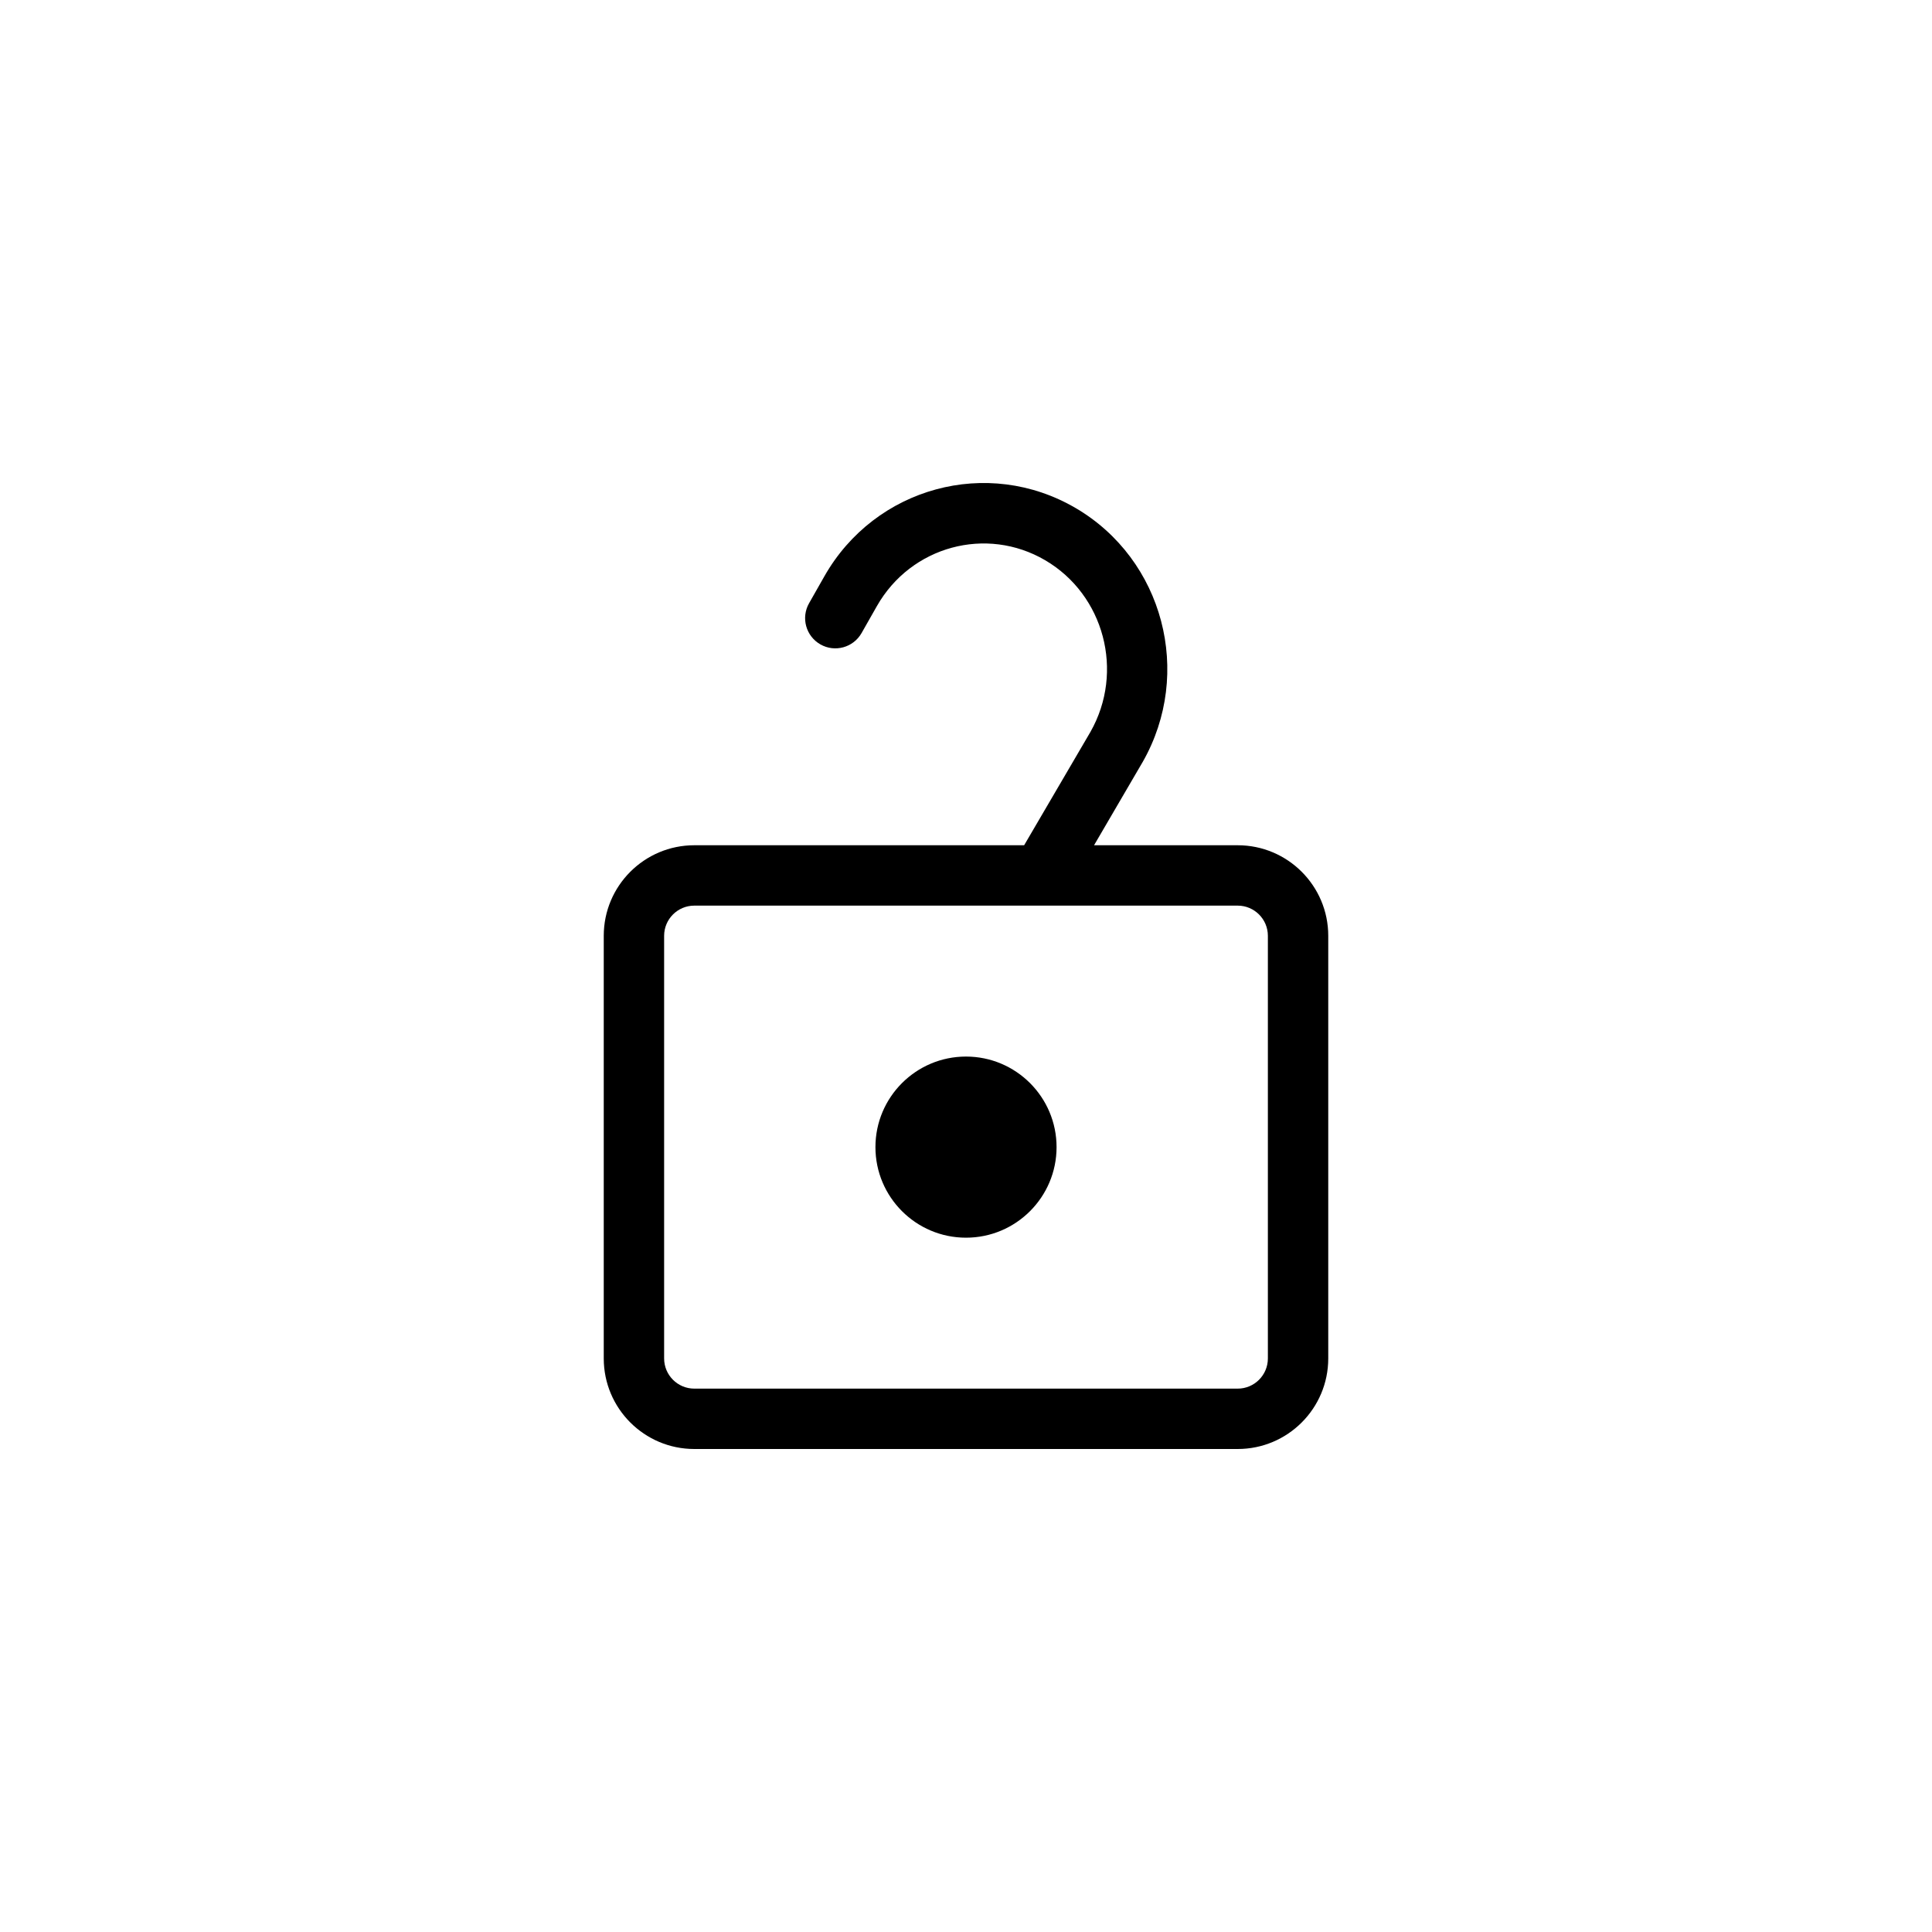
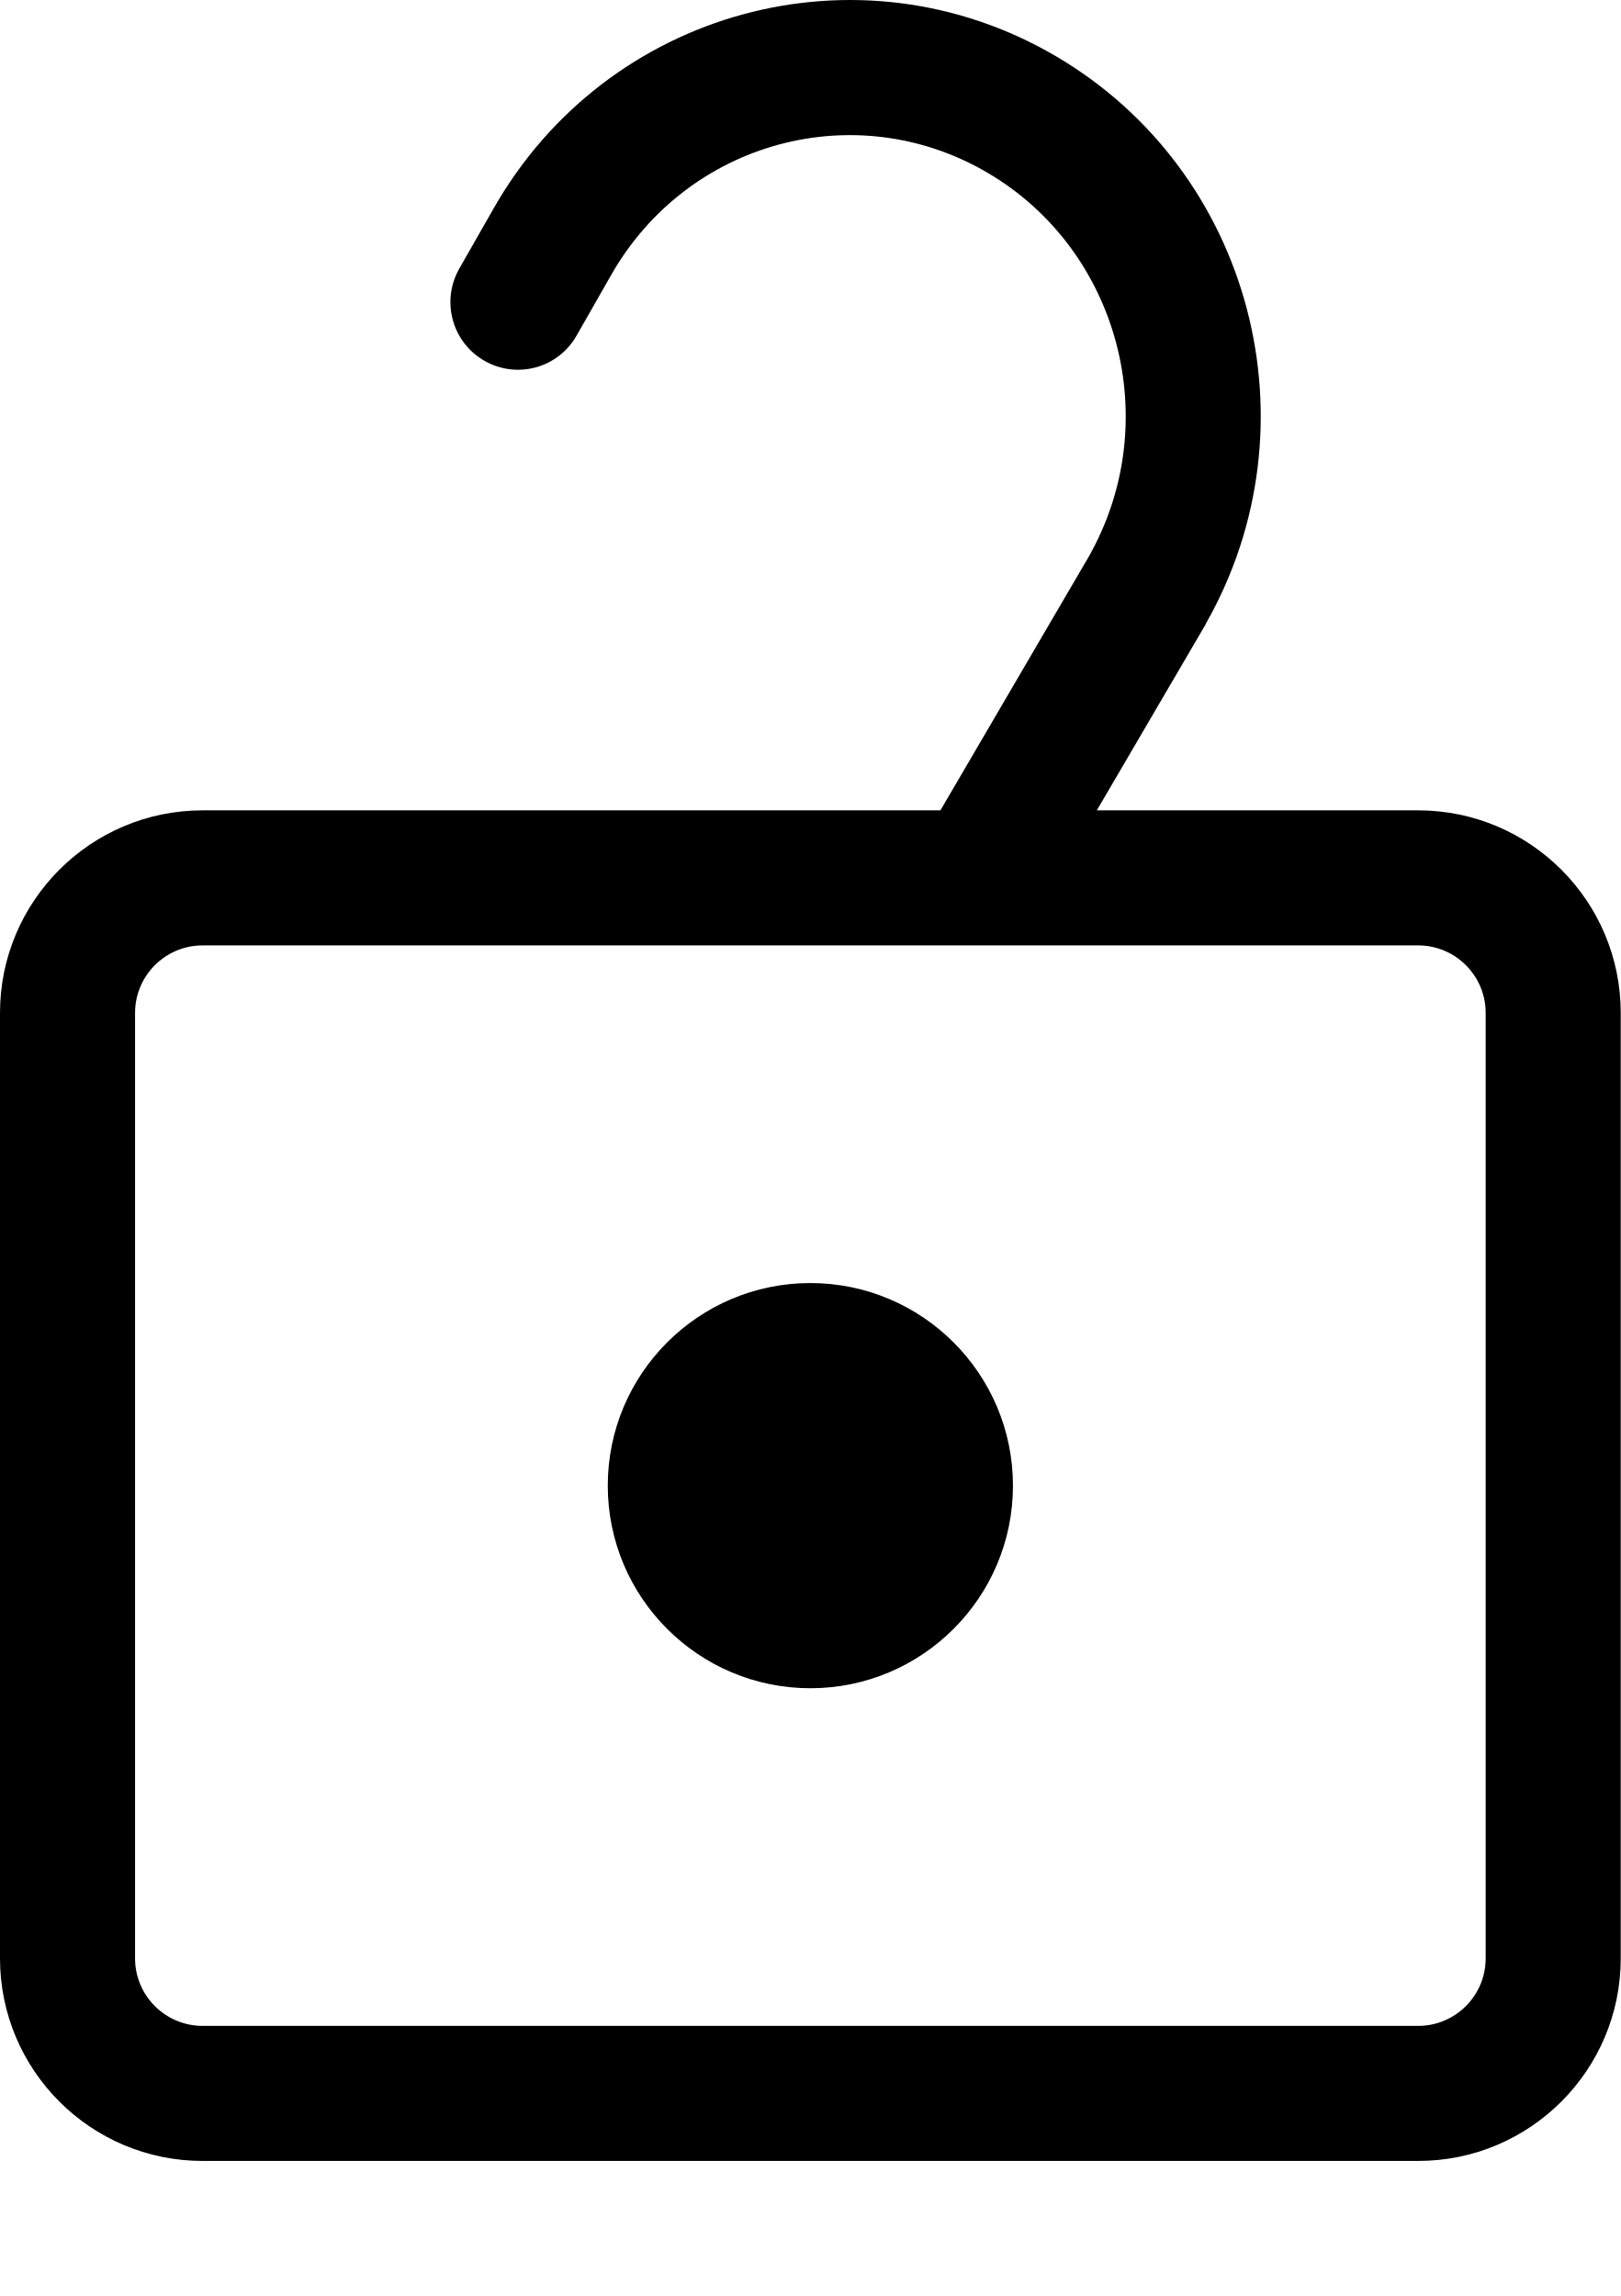
- <svg xmlns="http://www.w3.org/2000/svg" viewBox="0 0 32 32" fill="none">
-   <path fill-rule="evenodd" clip-rule="evenodd" d="M17.816 8.415c-1.46-.855-3.323-.345-4.161 1.129l-.254.447c-.137.24-.053.545.187.682.24.137.545.053.682-.187l.254-.447c.566-.995 1.814-1.33 2.787-.76.977.572 1.317 1.845.75 2.844L16.963 14H11.5c-.828 0-1.5.672-1.5 1.5v7c0 .828.672 1.5 1.5 1.5h9c.828 0 1.5-.672 1.5-1.5v-7c0-.828-.672-1.5-1.5-1.5h-2.379l.804-1.377 0.0 0.0.003-.005c.836-1.469.343-3.351-1.113-4.204zM11.5 15c-.276 0-.5.224-.5.5v7c0 .276.224.5.5.5h9c.276 0 .5-.224.5-.5v-7c0-.276-.224-.5-.5-.5h-9zm4.5 5.5c.828 0 1.5-.672 1.5-1.5s-.672-1.5-1.5-1.5-1.5.672-1.5 1.5.672 1.5 1.5 1.5z" fill="currentColor" />
+ <svg xmlns="http://www.w3.org/2000/svg" viewBox="0 0 12 17" fill-rule="evenodd" clip-rule="evenodd" stroke-linejoin="round" stroke-miterlimit="2">
+   <path fill="currentColor" d="M7.816.415c-1.46-.855-3.323-.345-4.161 1.128l-.255.447c-.136.241-.052.546.188.682.24.137.545.053.681-.187l.255-.447c.566-.995 1.813-1.33 2.786-.76.977.572 1.317 1.845.751 2.844l-1.098 1.878H1.5c-.828 0-1.5.672-1.5 1.5v7c0 .828.672 1.5 1.5 1.5h9c.828 0 1.5-.672 1.5-1.5v-7c0-.828-.672-1.5-1.5-1.5H8.121l.805-1.376.002-.006c.836-1.469.343-3.351-1.112-4.203zM1.5 7c-.276 0-.5.224-.5.5v7c0 .276.224.5.5.5h9c.276 0 .5-.224.5-.5v-7c0-.276-.224-.5-.5-.5h-9zm4.5 5.5c.828 0 1.5-.672 1.5-1.5s-.672-1.5-1.5-1.5-1.5.672-1.5 1.5.672 1.5 1.5 1.5z" />
</svg>
